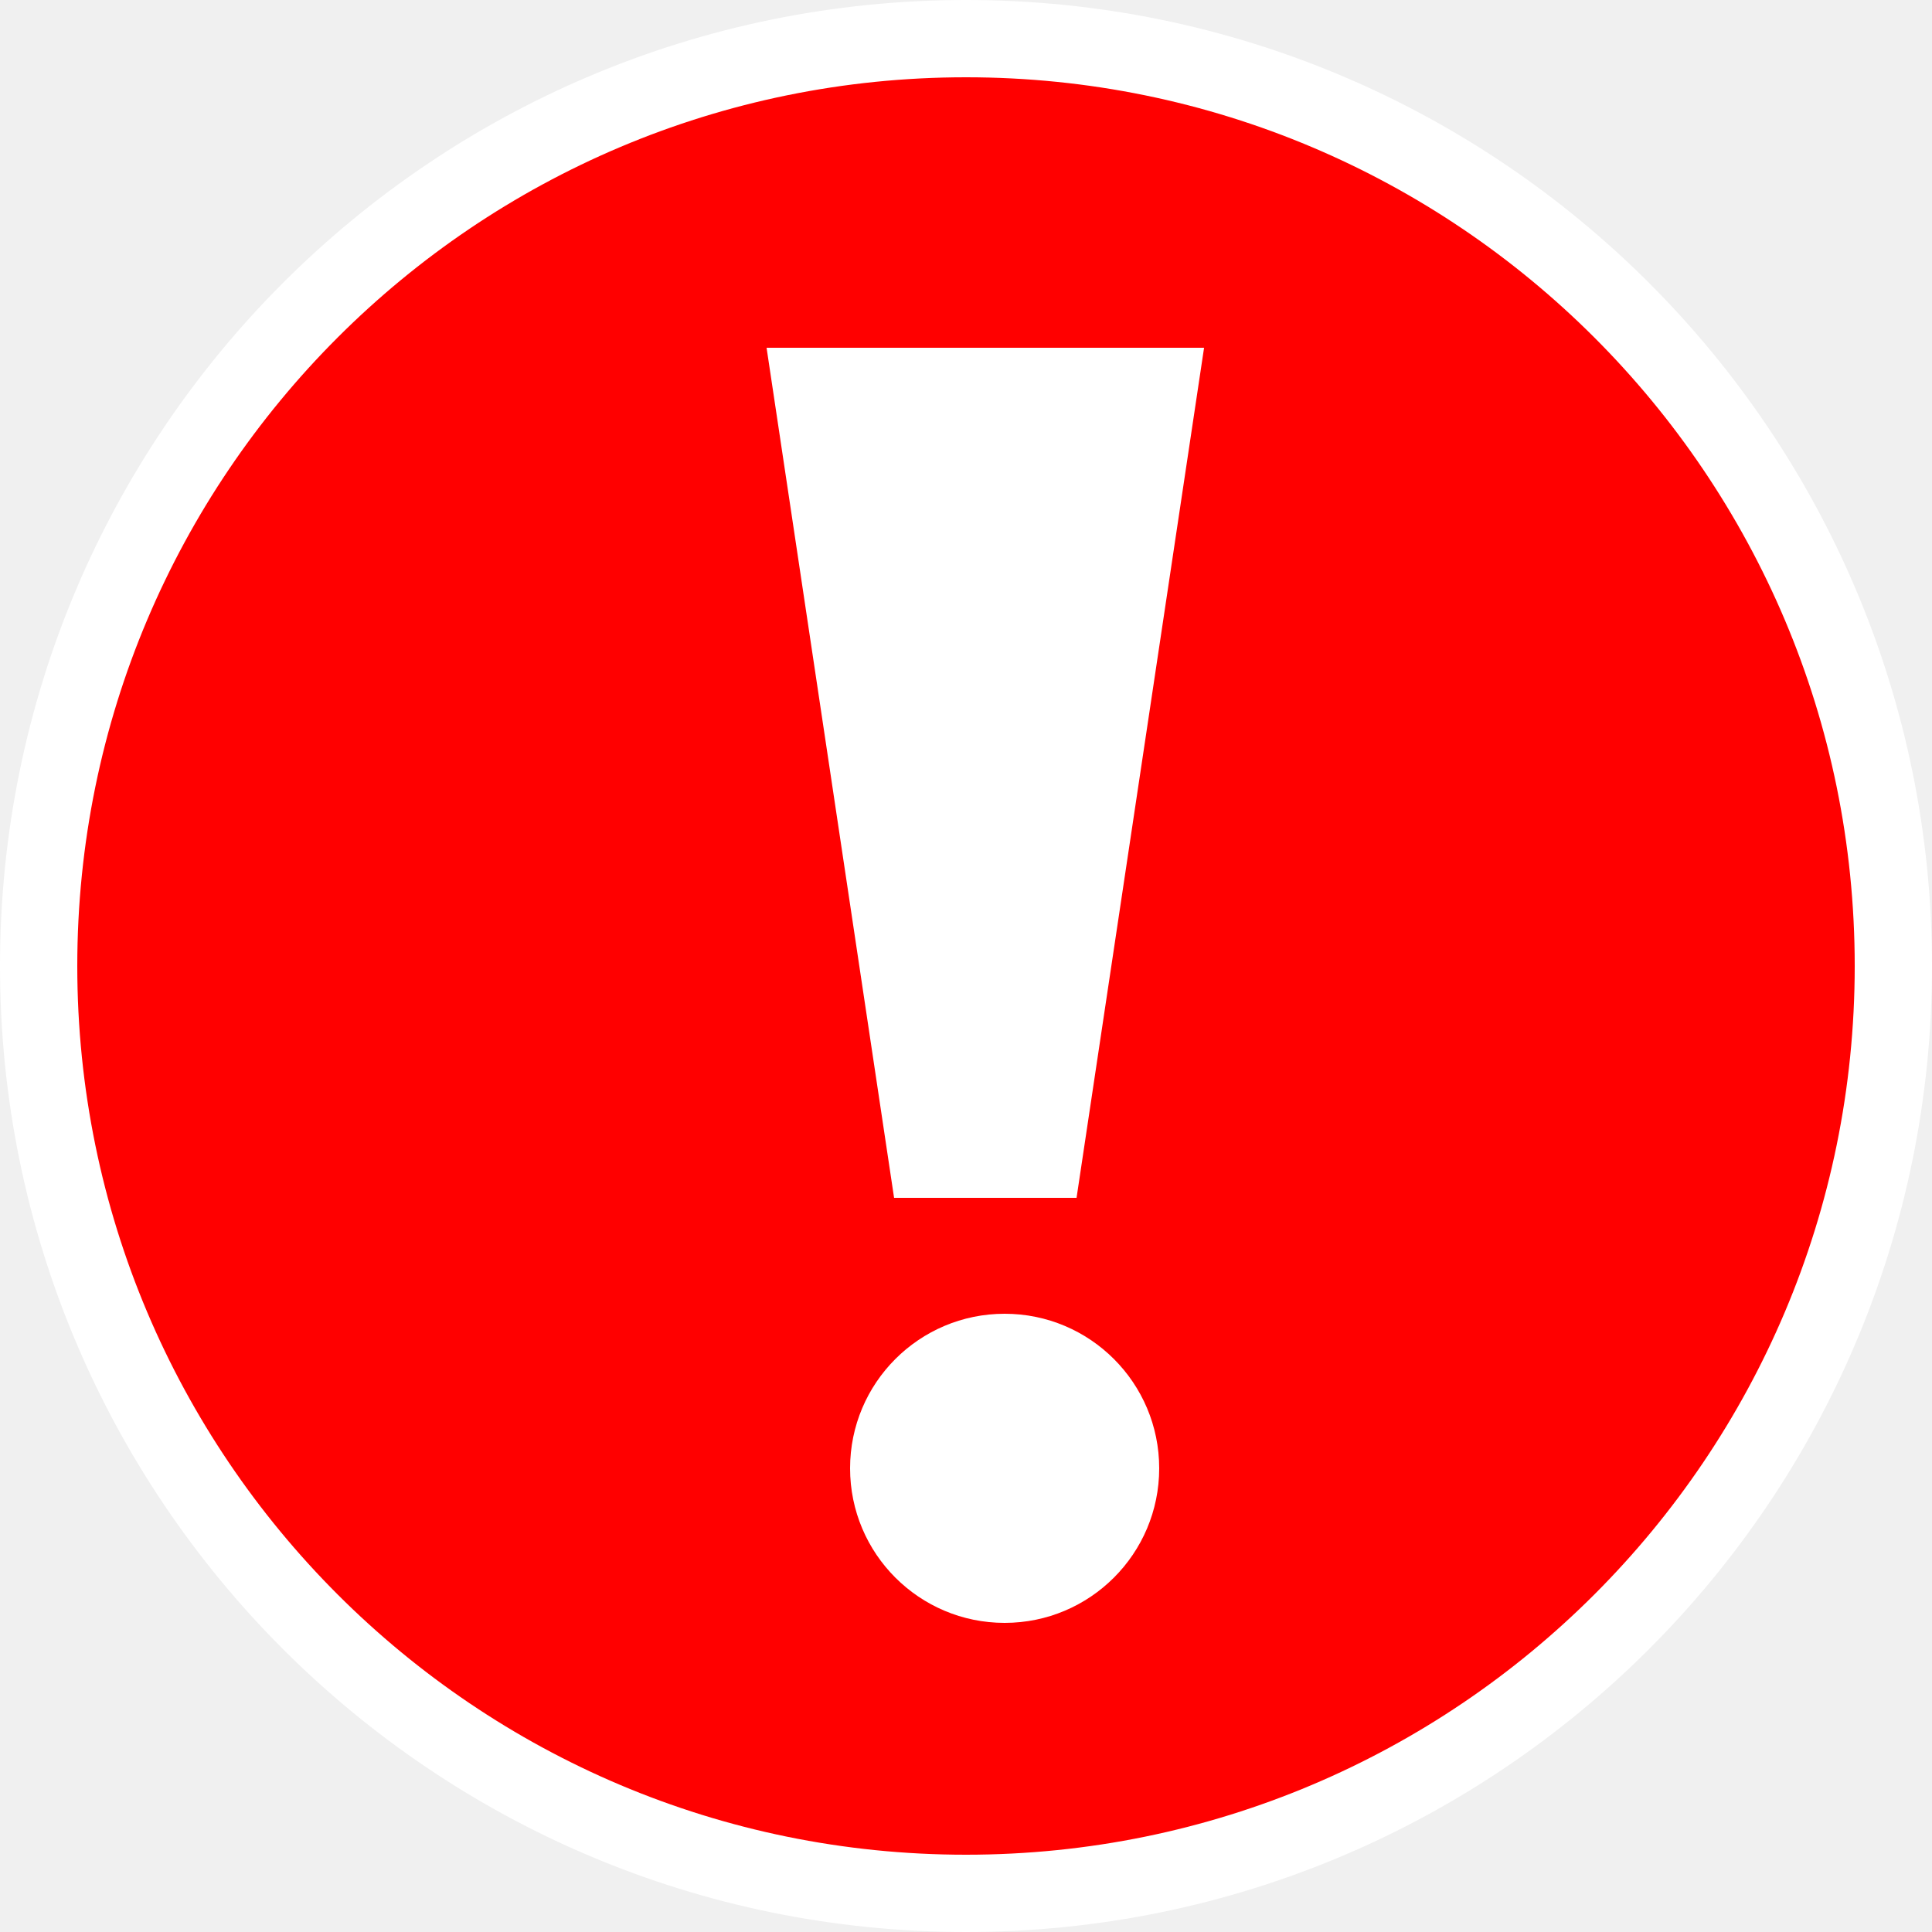
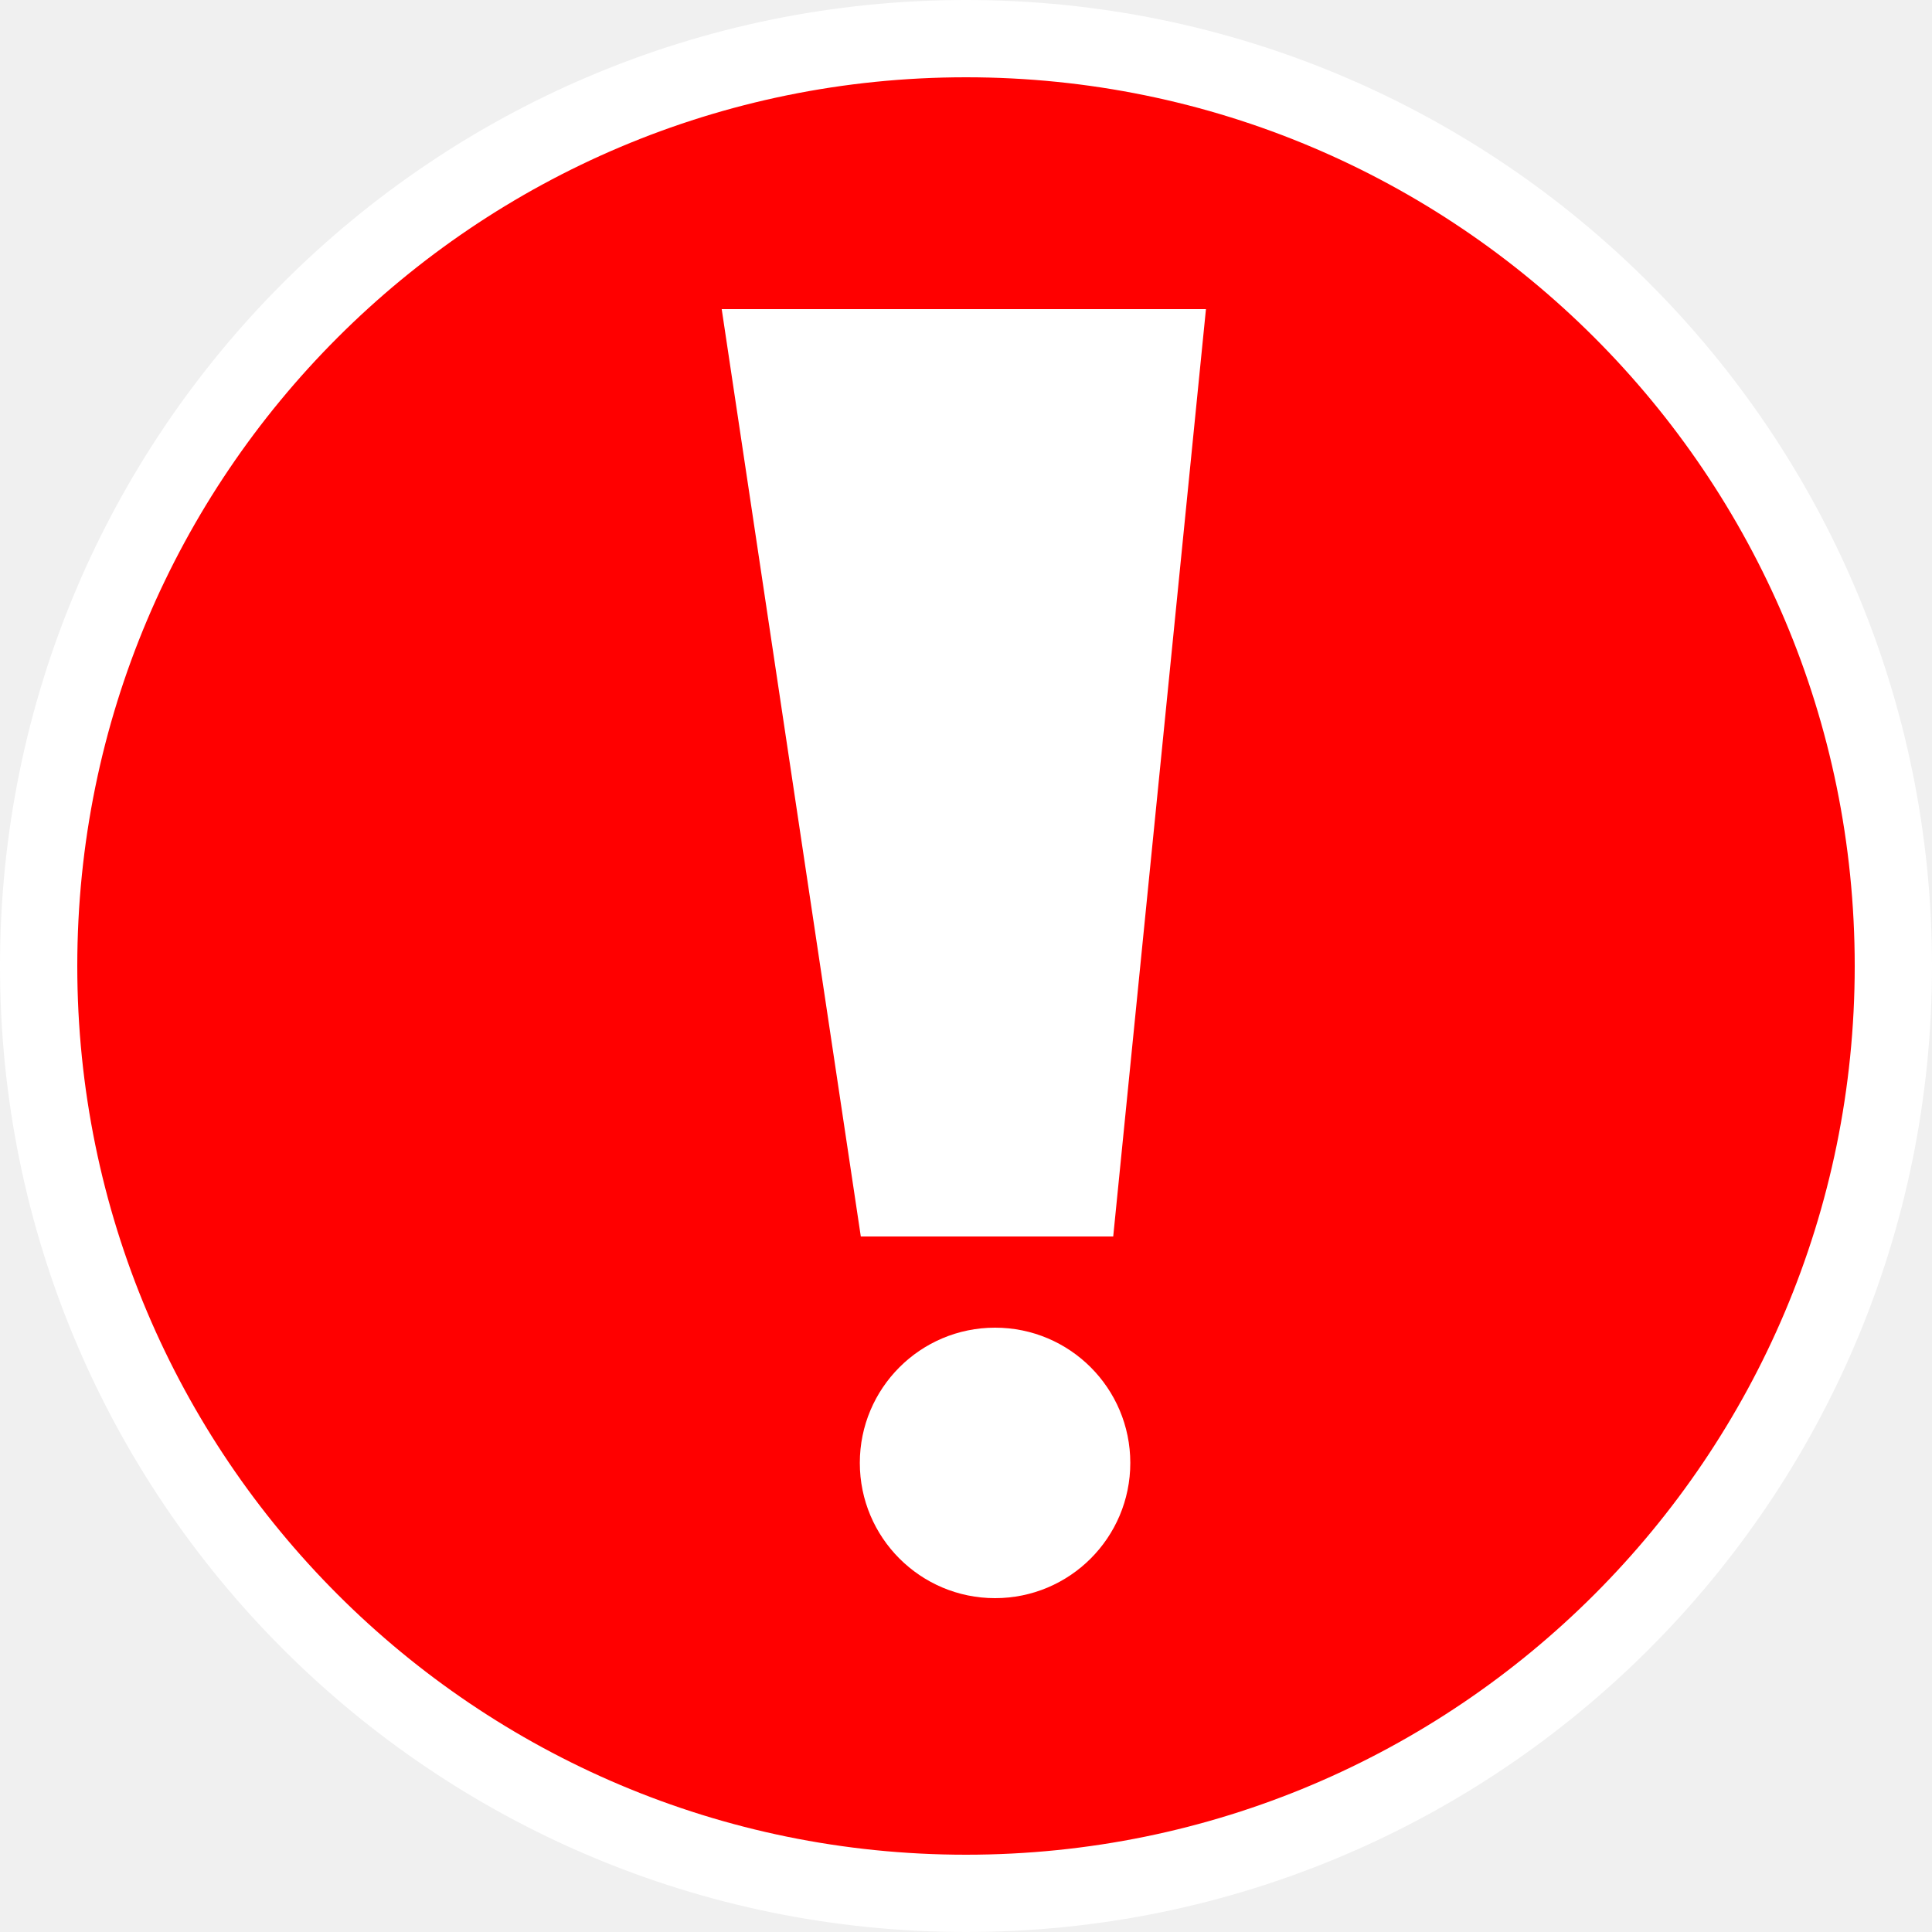
<svg xmlns="http://www.w3.org/2000/svg" width="25" height="25" viewBox="0 0 25 25" fill="none">
  <circle cx="12.5" cy="12.5" r="12" fill="#FF0000" stroke="white" />
-   <path d="M12 15L10.5 5H15L13.5 15H12Z" fill="white" stroke="white" />
-   <circle cx="13" cy="19" r="2" fill="white" />
+   <path d="M12 15L10.5 5H14.5L13.5 15H12Z" fill="white" stroke="white" stroke-width="2" />
+   <circle cx="12.876" cy="18.93" r="1.75" fill="white" />
</svg>
